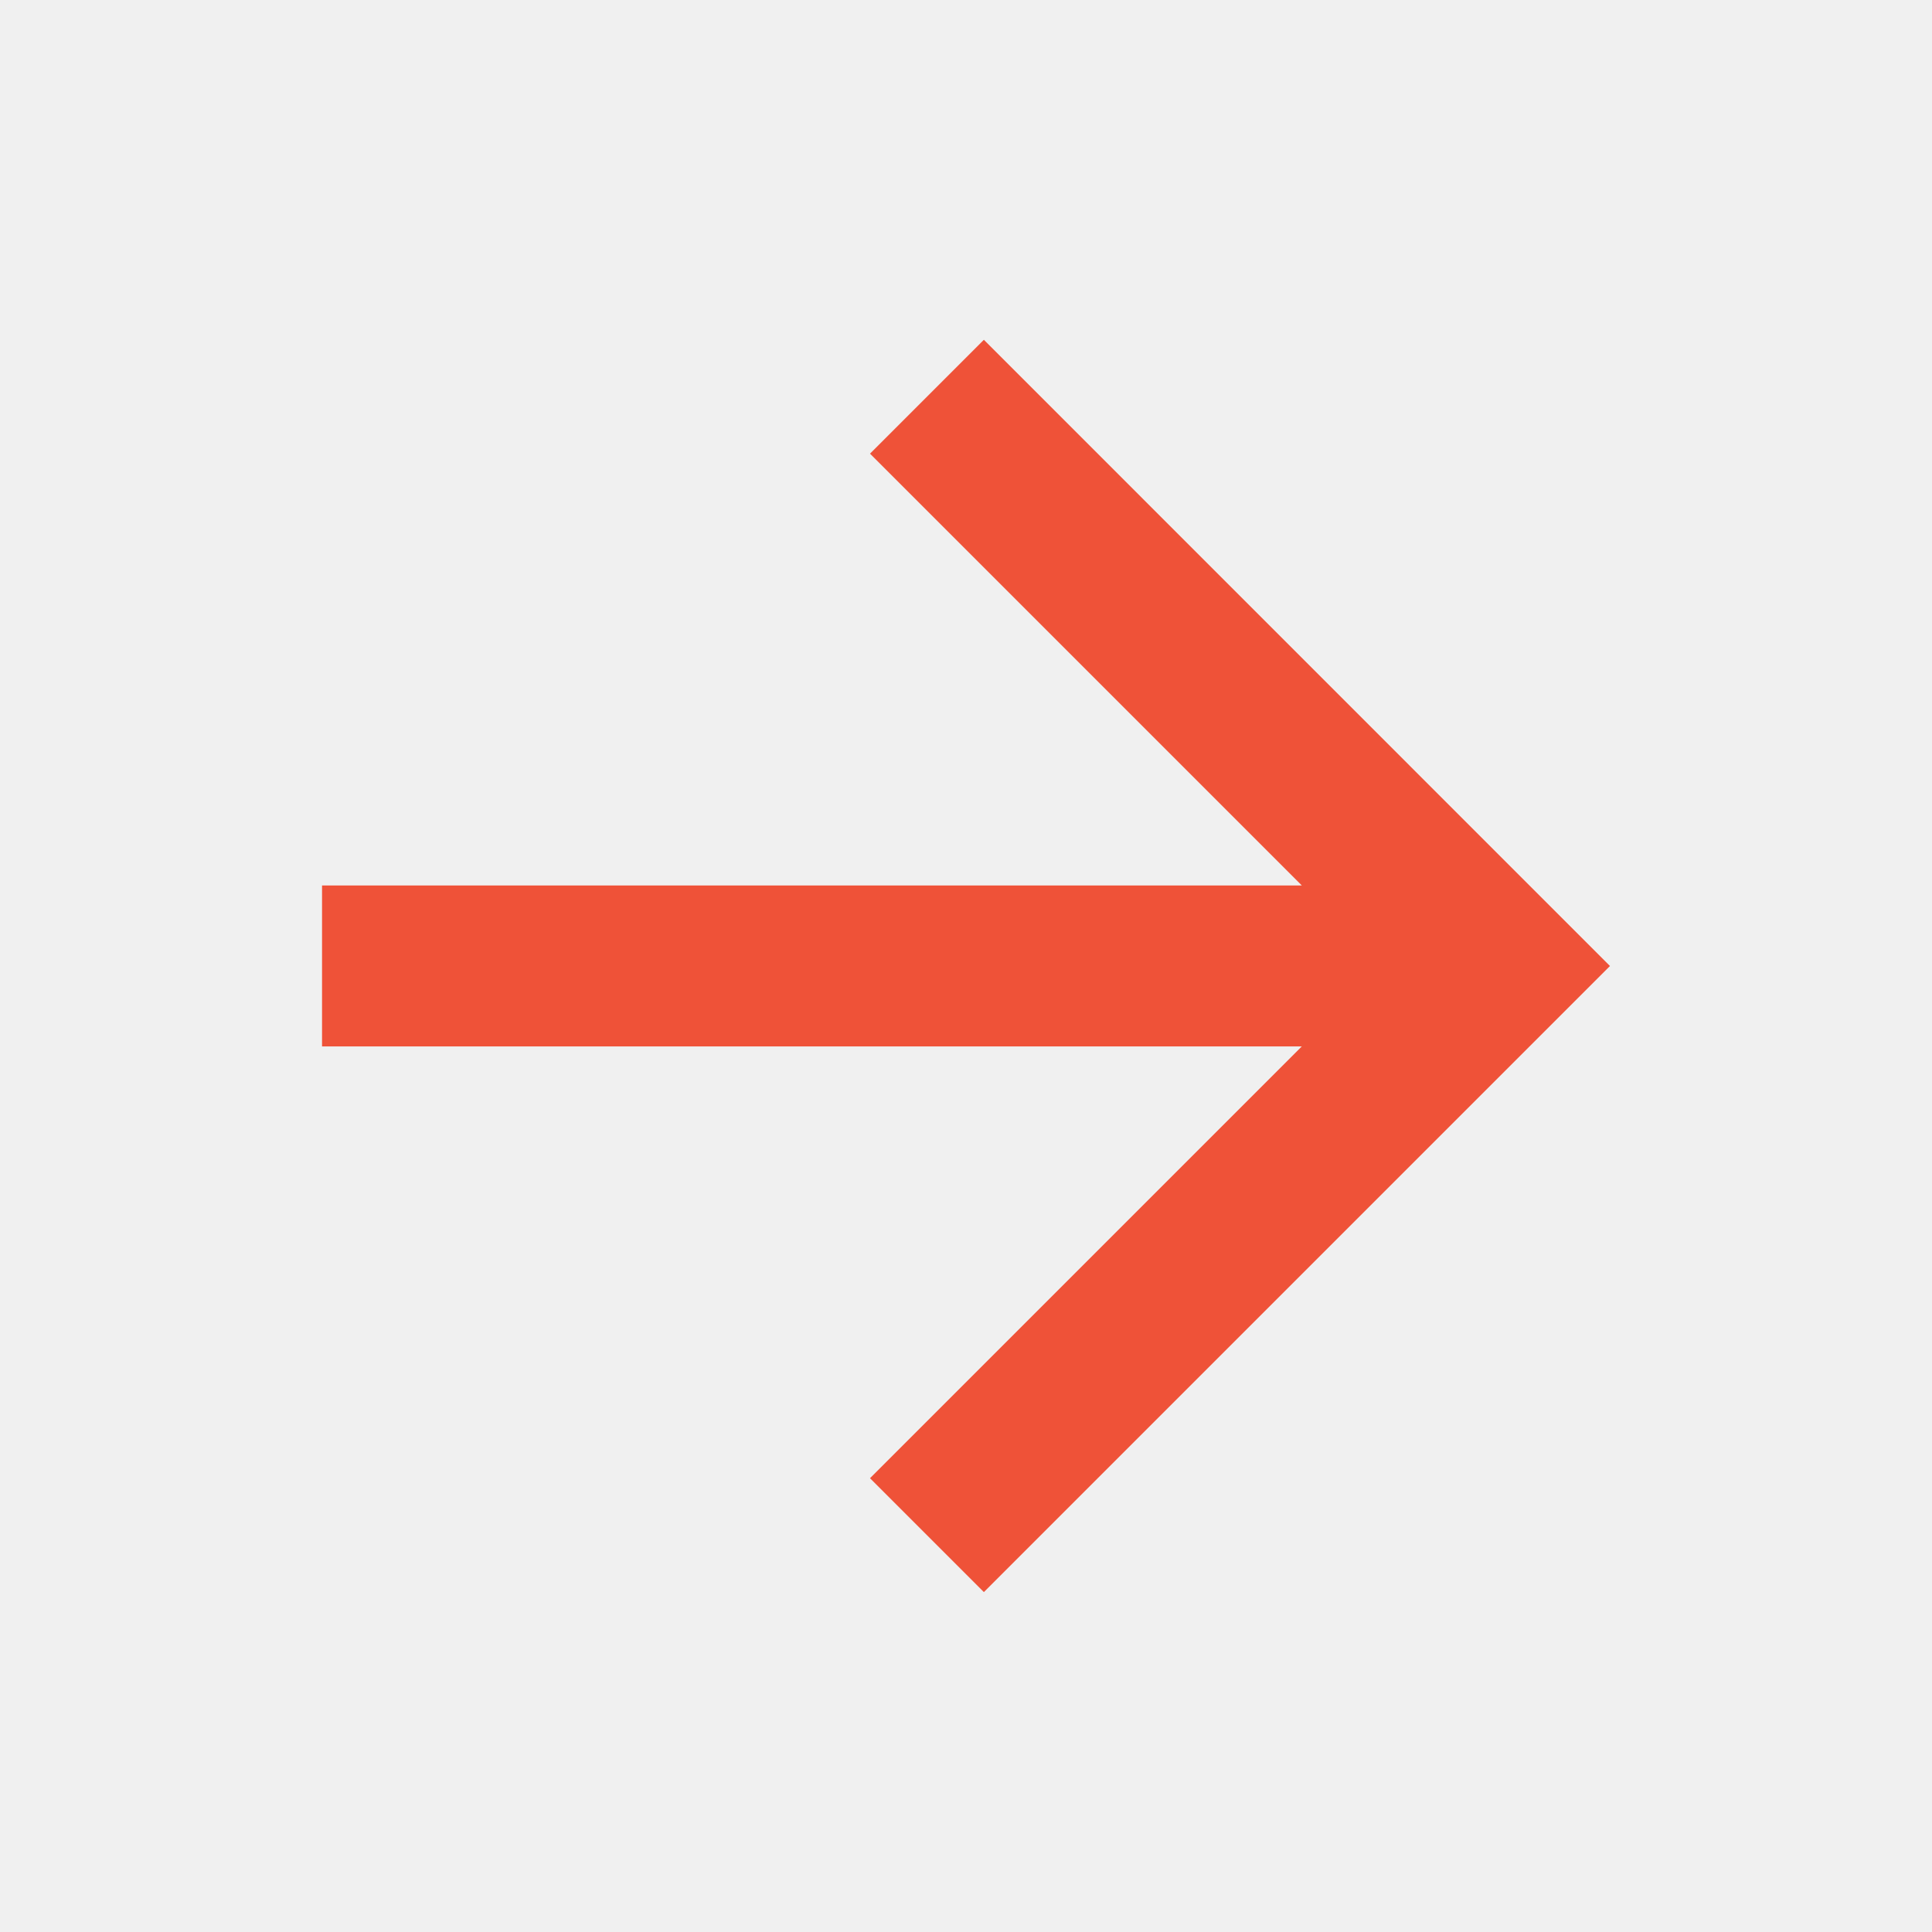
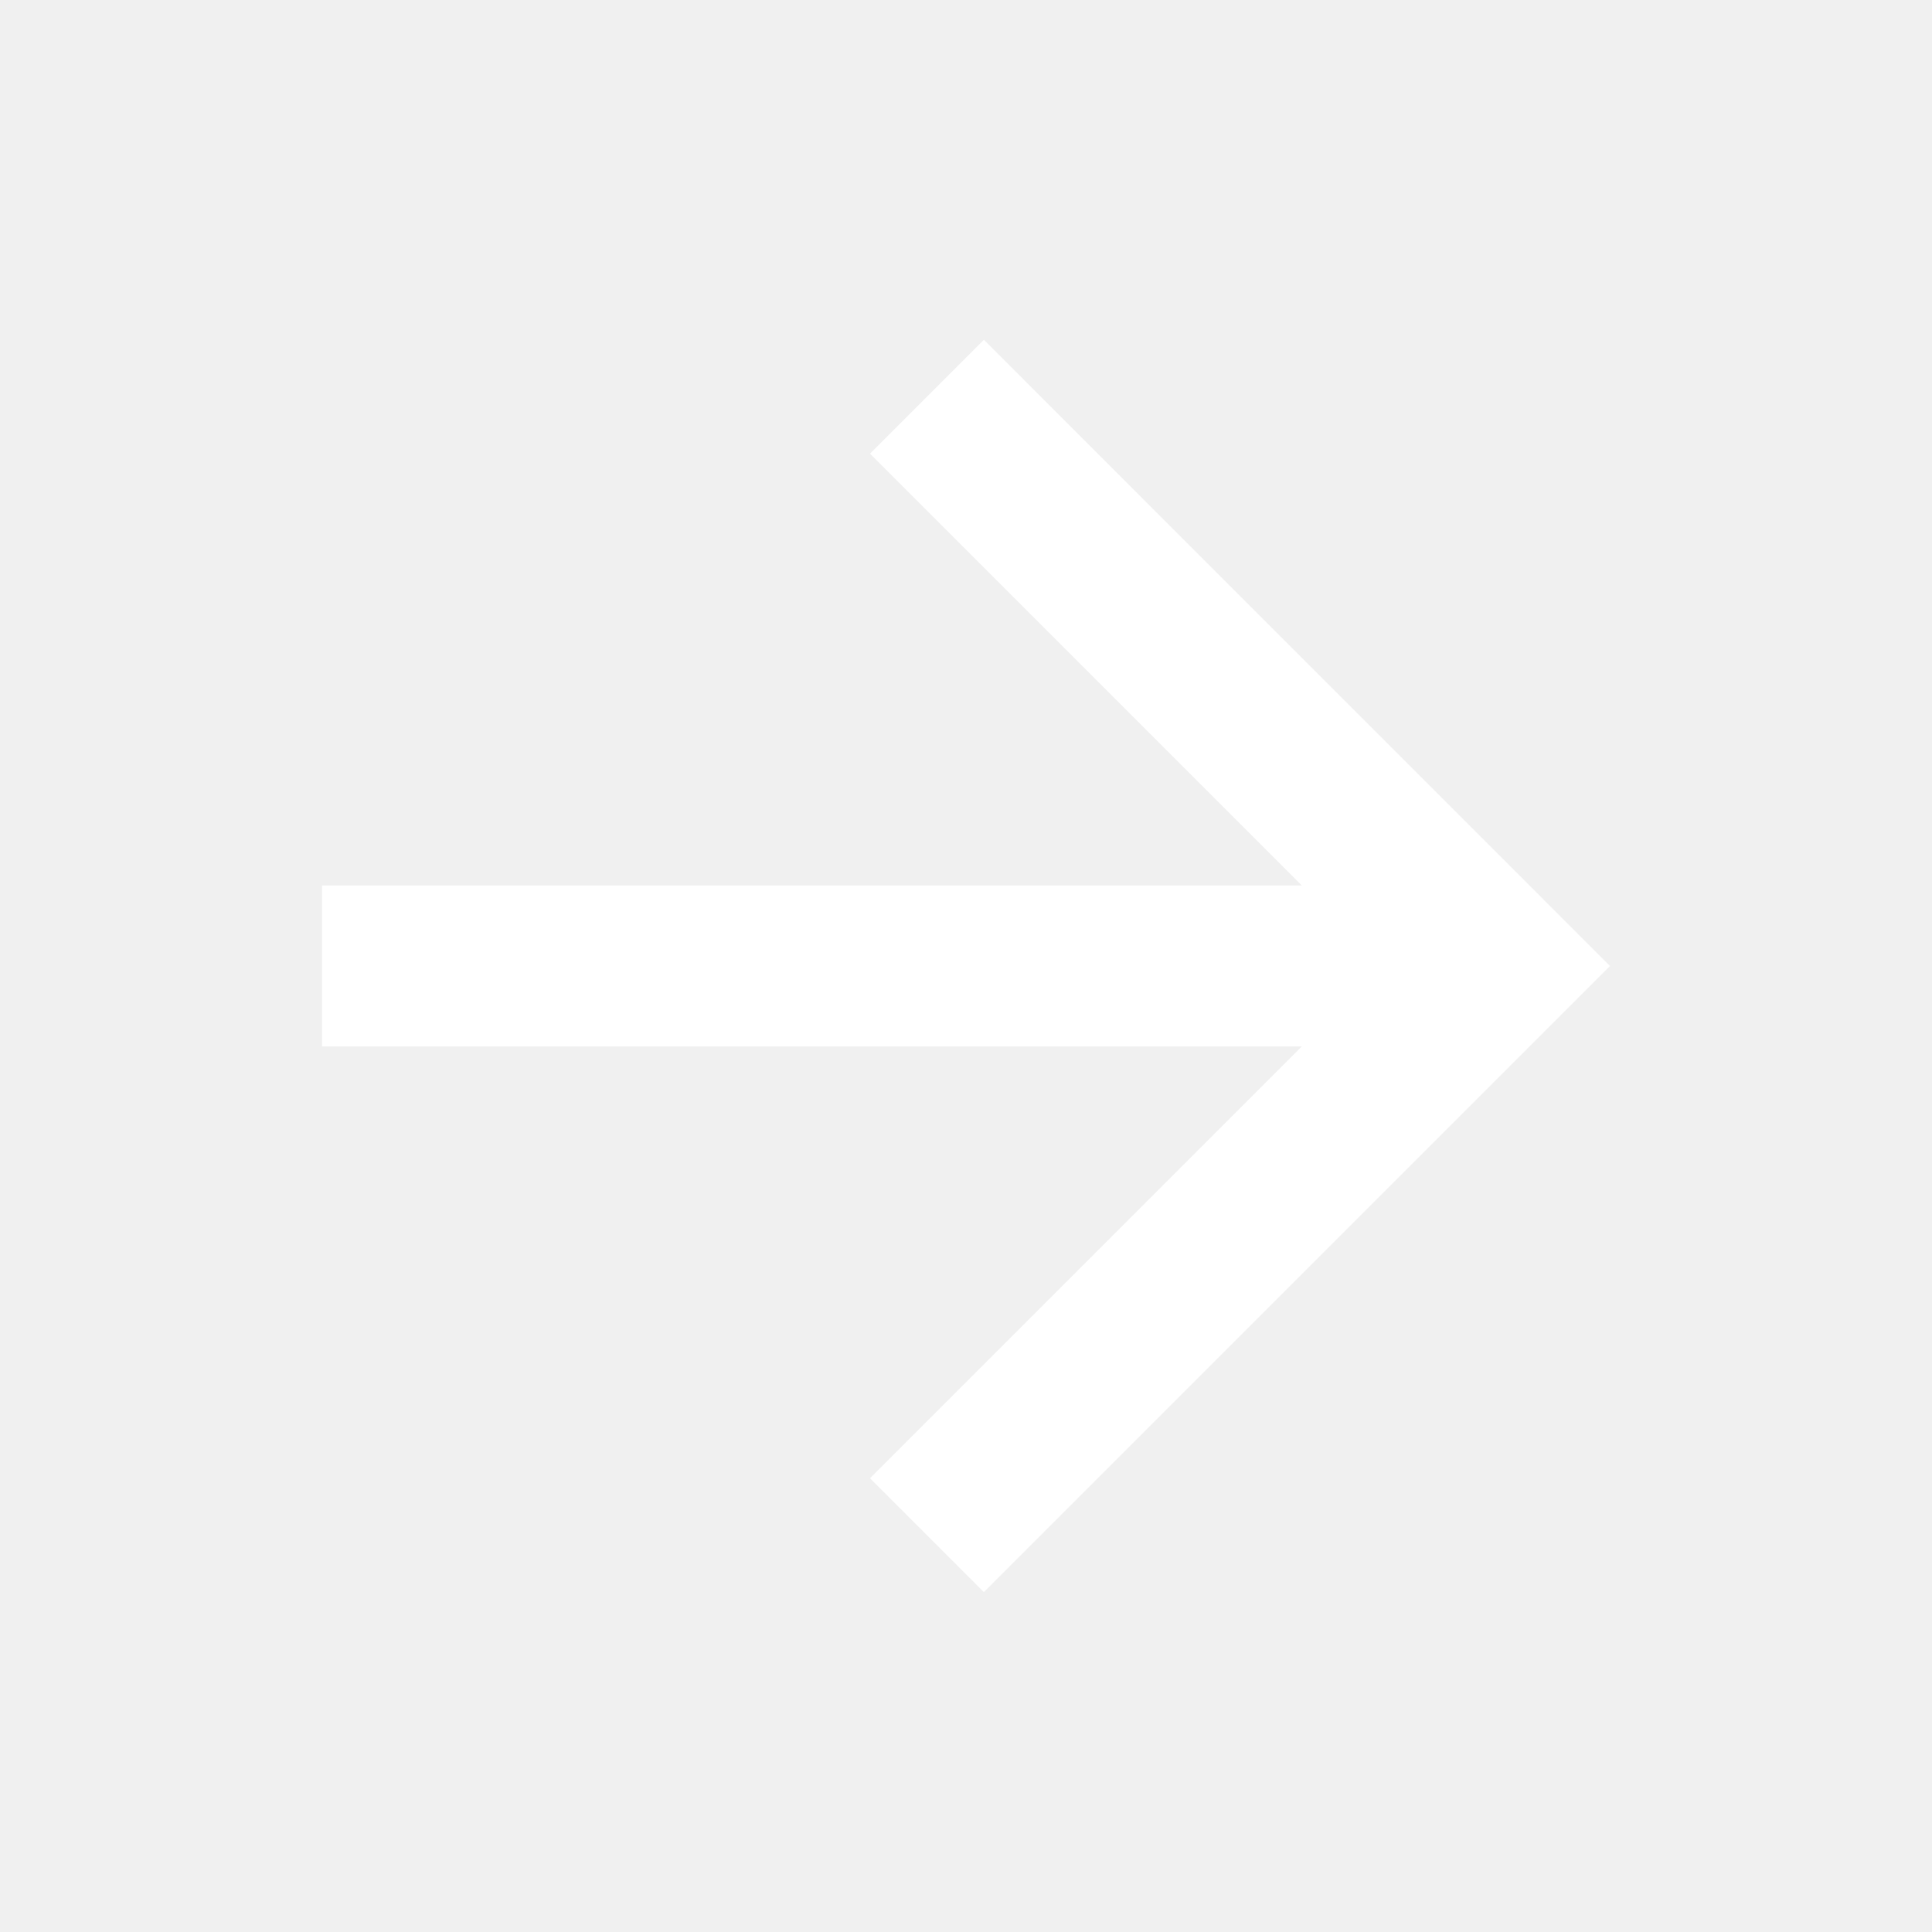
<svg xmlns="http://www.w3.org/2000/svg" width="16" height="16" viewBox="0 0 16 16" fill="none">
-   <path d="M10.781 7.333L7.205 3.757L8.148 2.814L13.333 8L8.148 13.185L7.205 12.242L10.781 8.666H2.667V7.333H10.781Z" fill="#EF5238" />
+   <path d="M10.781 7.333L7.205 3.757L8.148 2.814L13.333 8L8.148 13.185L7.205 12.242L10.781 8.666H2.667V7.333H10.781Z" fill="white" />
</svg>
